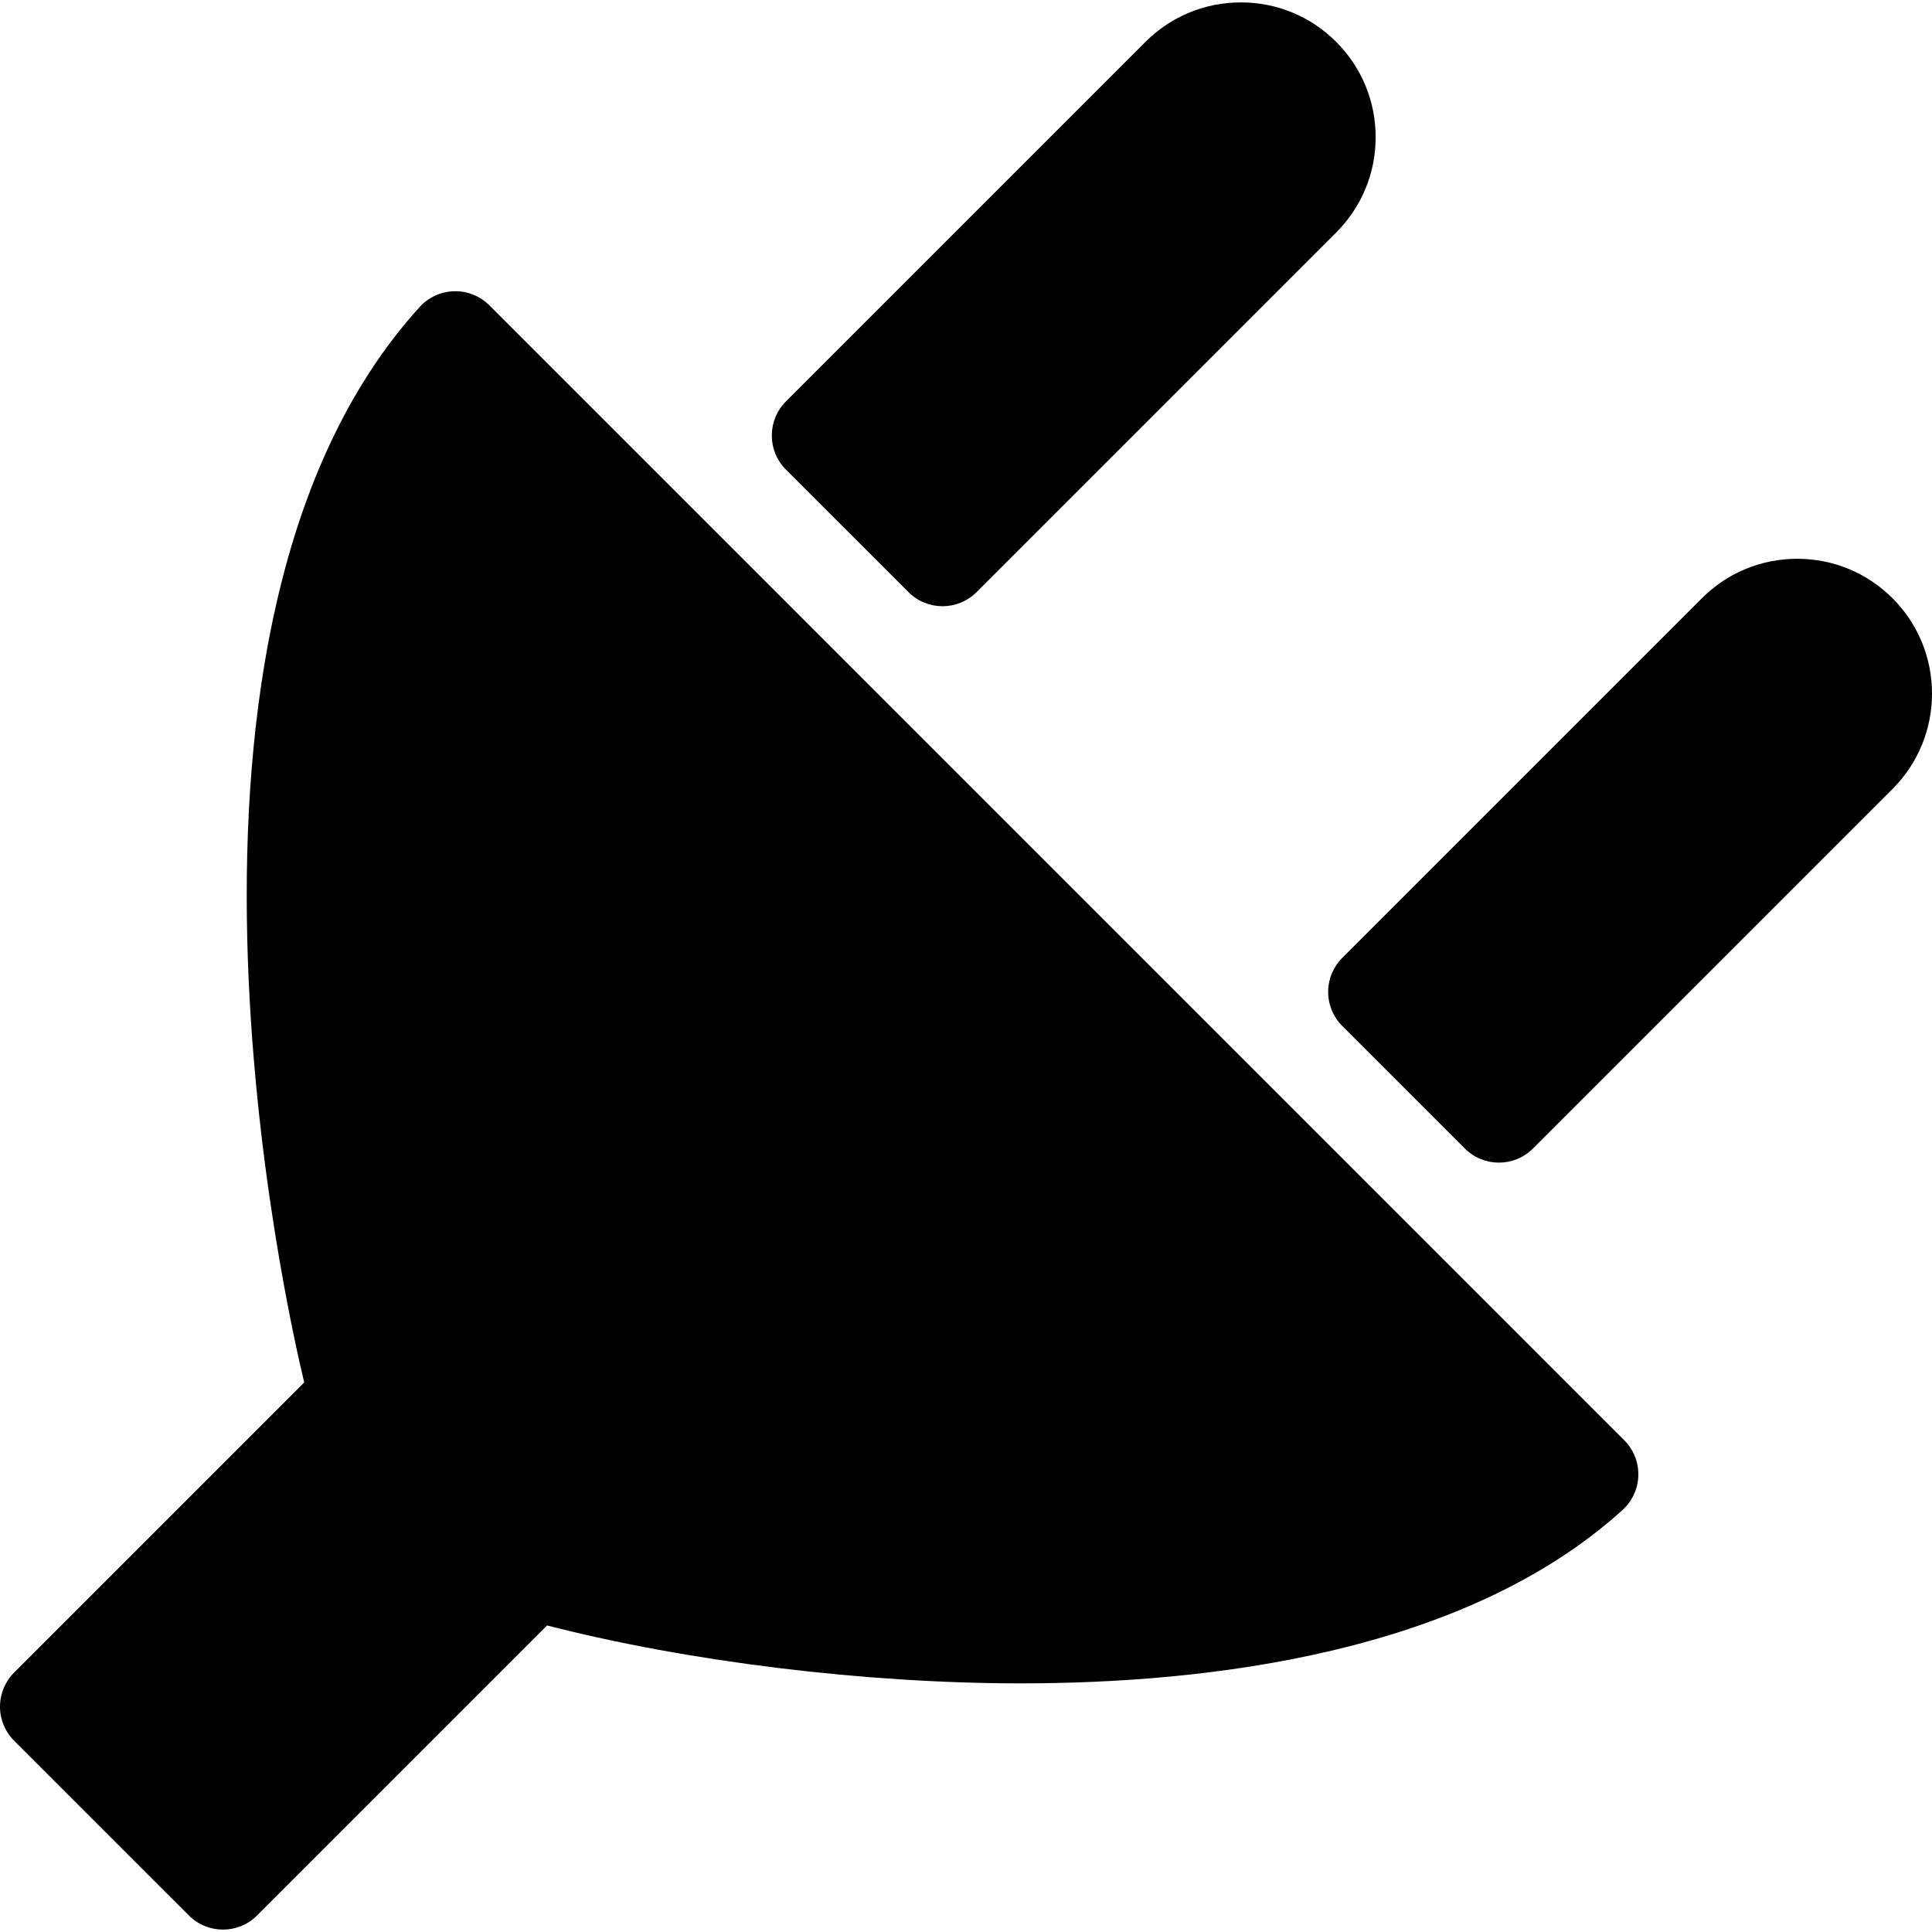
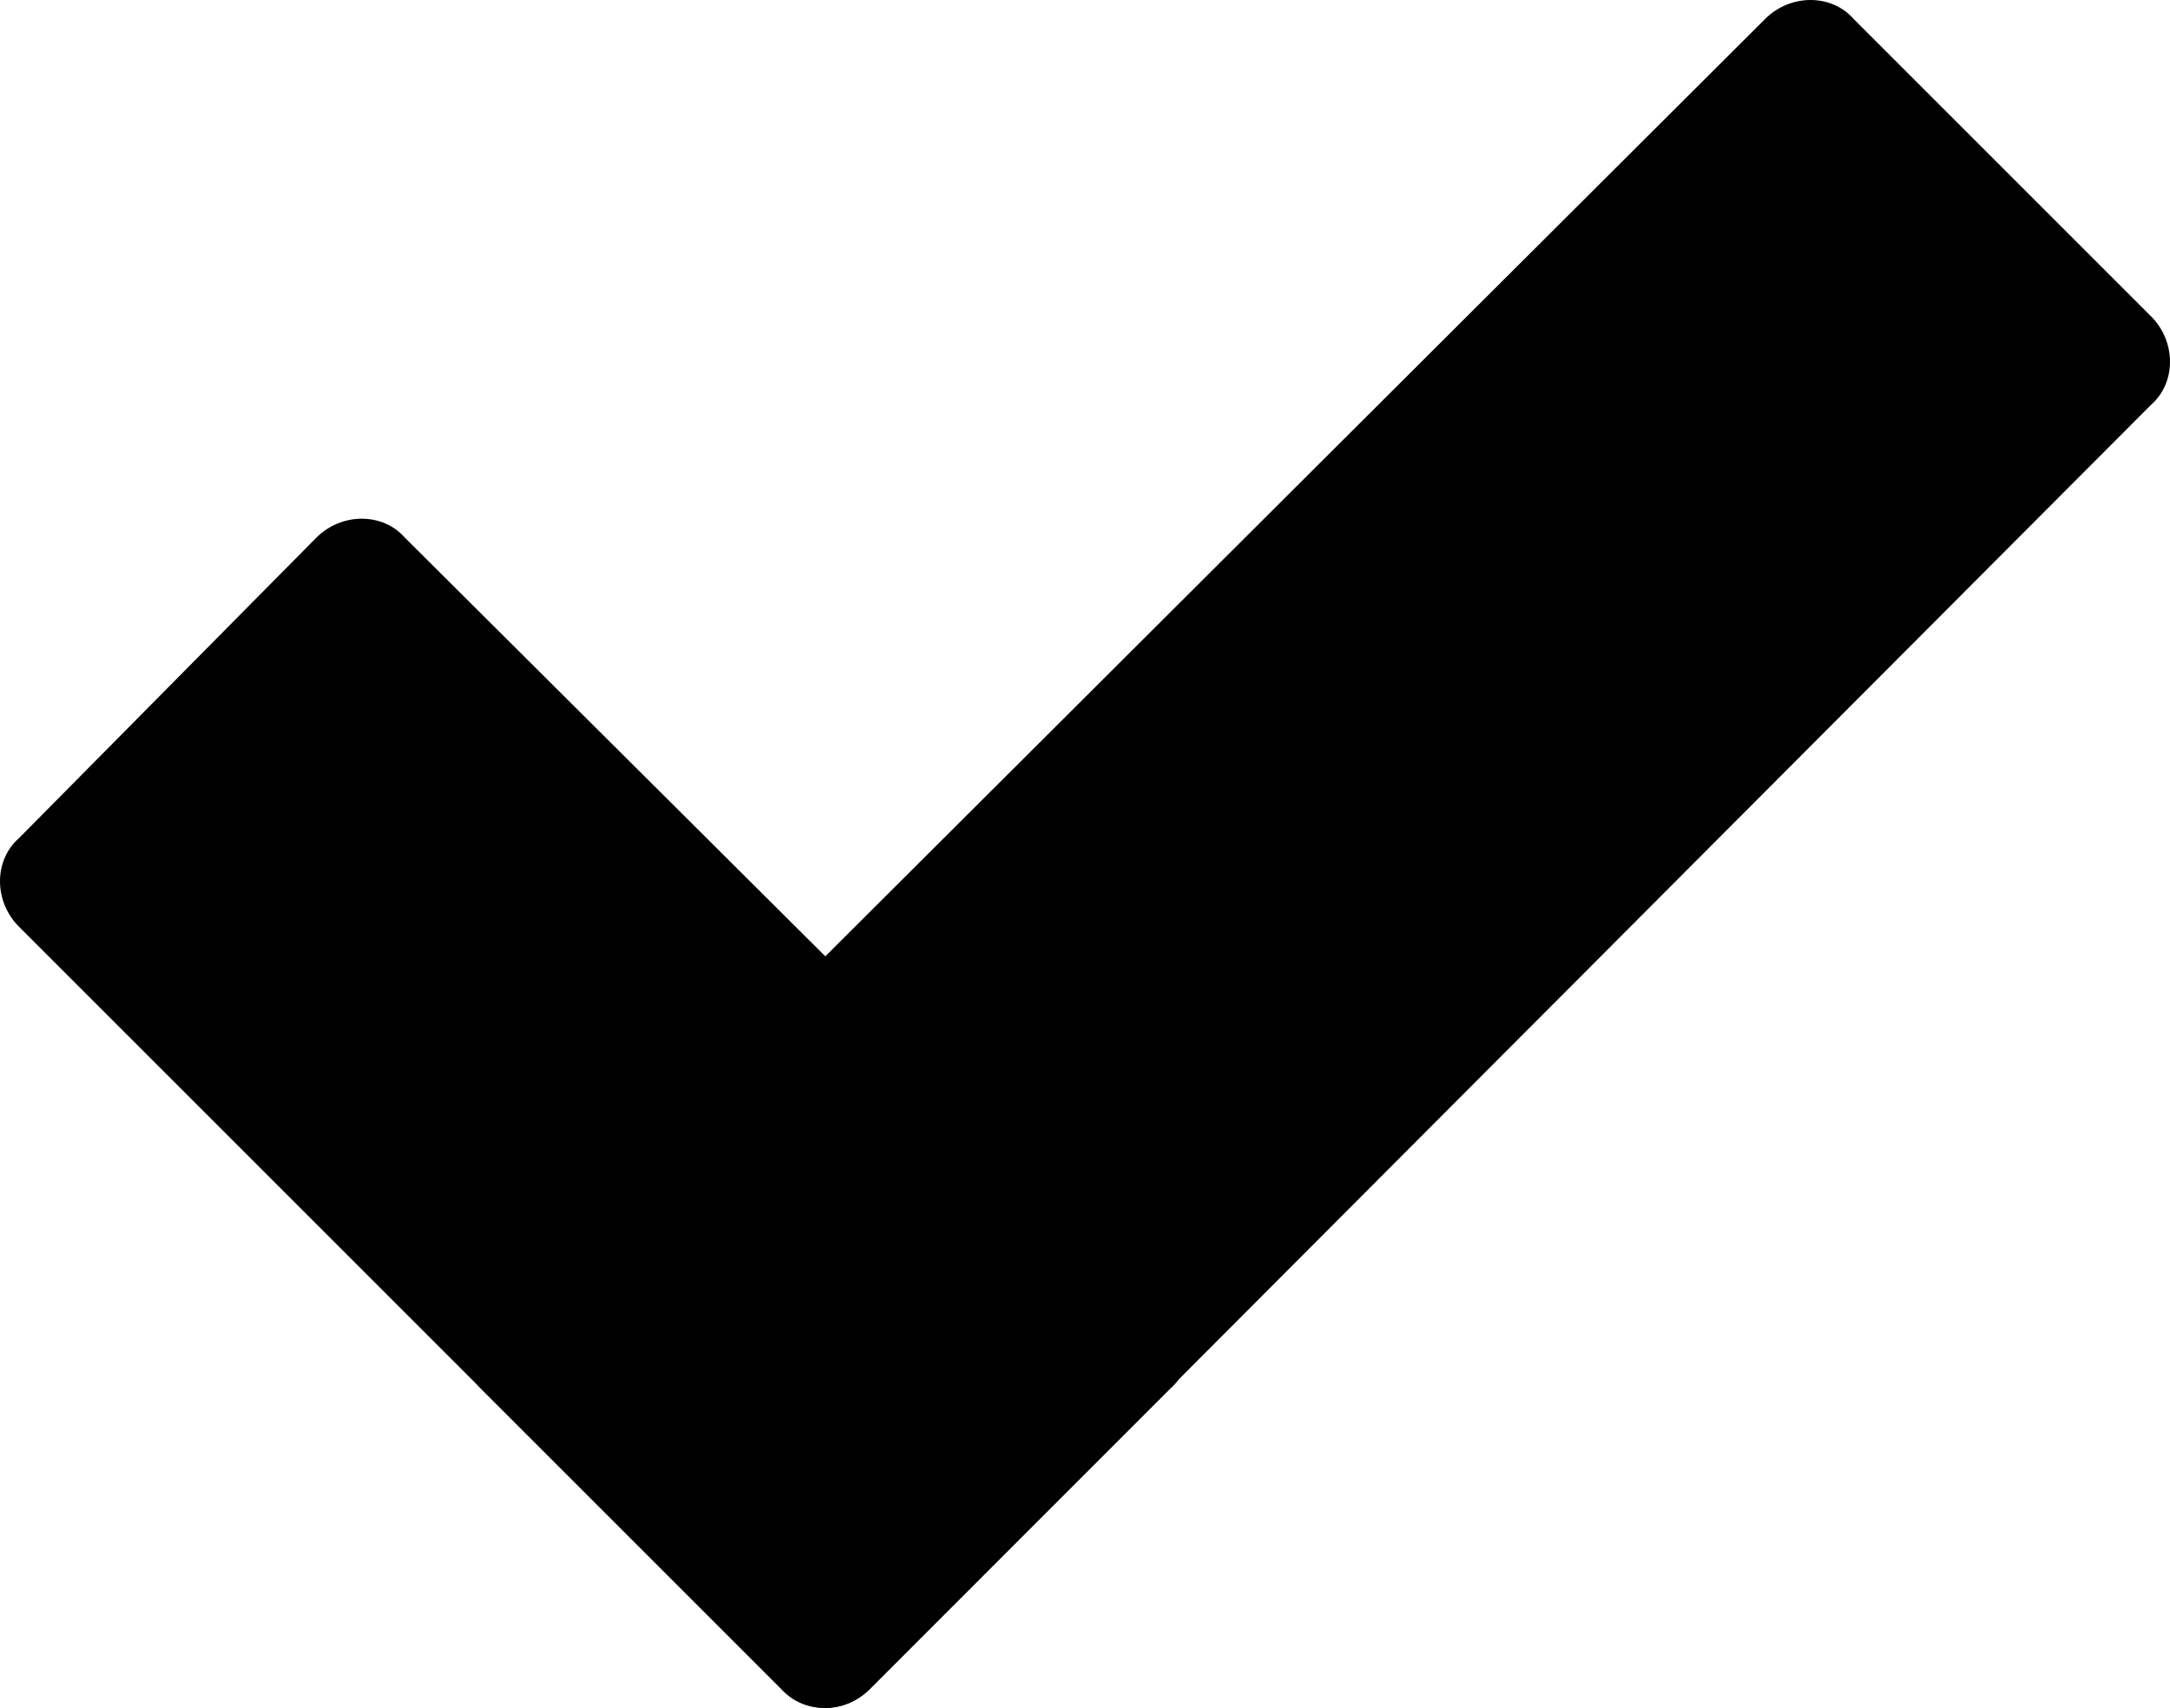
- <svg xmlns="http://www.w3.org/2000/svg" version="1.1" id="Capa_1" x="0px" y="0px" width="99.012px" height="99.012px" viewBox="0 0 99.012 99.012" style="enable-background:new 0 0 99.012 99.012;" xml:space="preserve">
-   <g>
-     <g>
-       <path d="M25.08,15.648c-0.478-0.478-1.135-0.742-1.805-0.723c-0.675,0.017-1.314,0.309-1.768,0.808    c-14.829,16.325-6.762,51.623-5.916,55.115L0.723,85.717C0.26,86.18,0,86.808,0,87.463c0,0.654,0.26,1.283,0.723,1.746    l8.958,8.957c0.482,0.48,1.114,0.723,1.746,0.723c0.631,0,1.264-0.24,1.745-0.723l14.865-14.864    c7.237,1.859,16.289,2.968,24.28,2.968c9.599,0,22.739-1.543,30.836-8.886c0.5-0.454,0.793-1.093,0.809-1.769    c0.018-0.676-0.245-1.328-0.723-1.805L25.08,15.648z" />
-       <path d="M46.557,30.345c0.482,0.482,1.114,0.723,1.746,0.723c0.632,0,1.264-0.241,1.746-0.724l18.428-18.428    c1.305-1.305,2.023-3.04,2.023-4.885c0-1.846-0.719-3.582-2.023-4.886c-1.305-1.305-3.039-2.022-4.885-2.022    c-1.845,0-3.581,0.718-4.887,2.022L40.277,20.574c-0.964,0.964-0.964,2.527,0,3.492L46.557,30.345z" />
-       <path d="M96.99,30.661c-1.305-1.305-3.039-2.024-4.885-2.024c-1.847,0-3.582,0.718-4.886,2.023L68.79,49.089    c-0.464,0.463-0.724,1.091-0.724,1.746s0.26,1.282,0.724,1.746l6.28,6.278c0.481,0.482,1.113,0.724,1.746,0.724    c0.631,0,1.264-0.241,1.746-0.724l18.43-18.429C99.686,37.735,99.686,33.353,96.99,30.661z" />
-     </g>
+ <svg xmlns="http://www.w3.org/2000/svg" version="1.1" id="Layer_1" x="0px" y="0px" viewBox="0 0 68.6 54" style="enable-background:new 0 0 68.6 54;" xml:space="preserve">
+   <g id="icon-mask">
+     <path d="M37,43.9l-9.5,9.5c-0.8,0.8-2.1,0.8-2.8,0L0.6,29.3c-0.8-0.8-0.8-2.1,0-2.8L10,17c0.8-0.8,2.1-0.8,2.8,0L37,41.1 C37.8,41.9,37.8,43.2,37,43.9z" />
+     <path d="M24.7,53.4l-9.5-9.5c-0.8-0.8-0.8-2.1,0-2.8L55.8,0.6c0.8-0.8,2.1-0.8,2.8,0L68,10c0.8,0.8,0.8,2.1,0,2.8L27.5,53.4 C26.7,54.2,25.5,54.2,24.7,53.4z" />
  </g>
-   <g>
- </g>
-   <g>
- </g>
-   <g>
- </g>
-   <g>
- </g>
-   <g>
- </g>
-   <g>
- </g>
-   <g>
- </g>
-   <g>
- </g>
-   <g>
- </g>
-   <g>
- </g>
-   <g>
- </g>
-   <g>
- </g>
-   <g>
- </g>
-   <g>
- </g>
-   <g>
- </g>
</svg>
